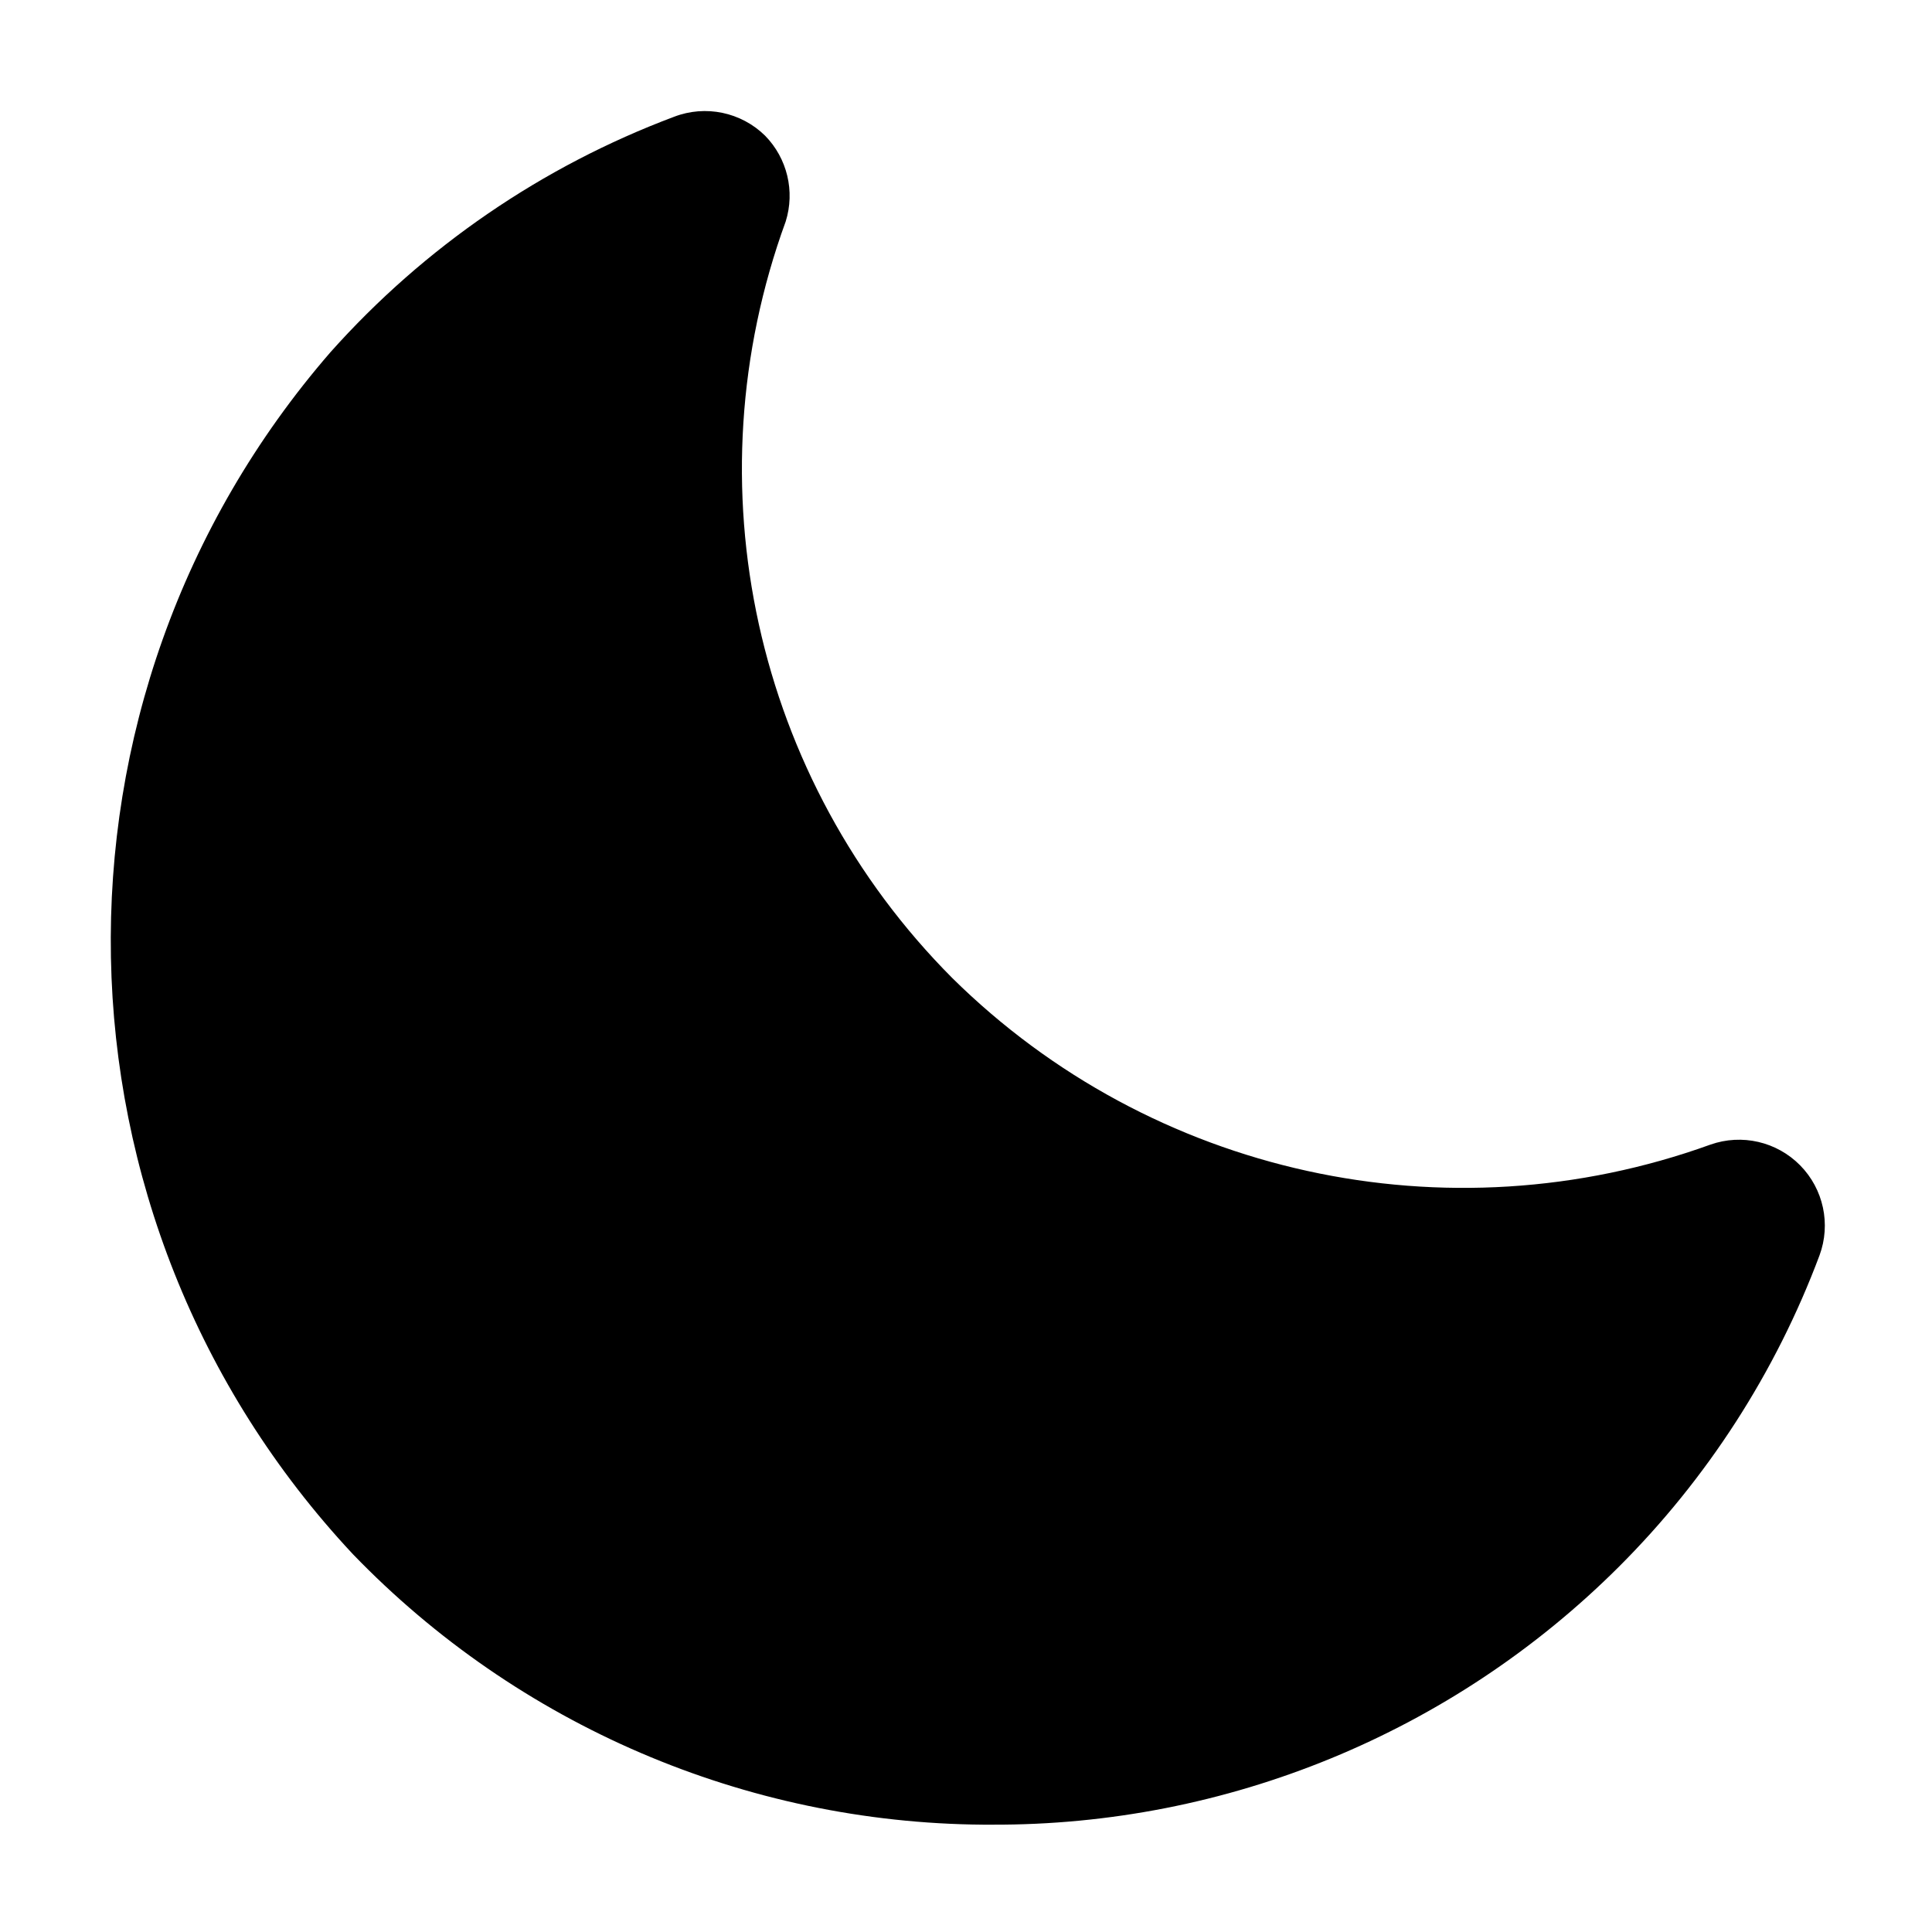
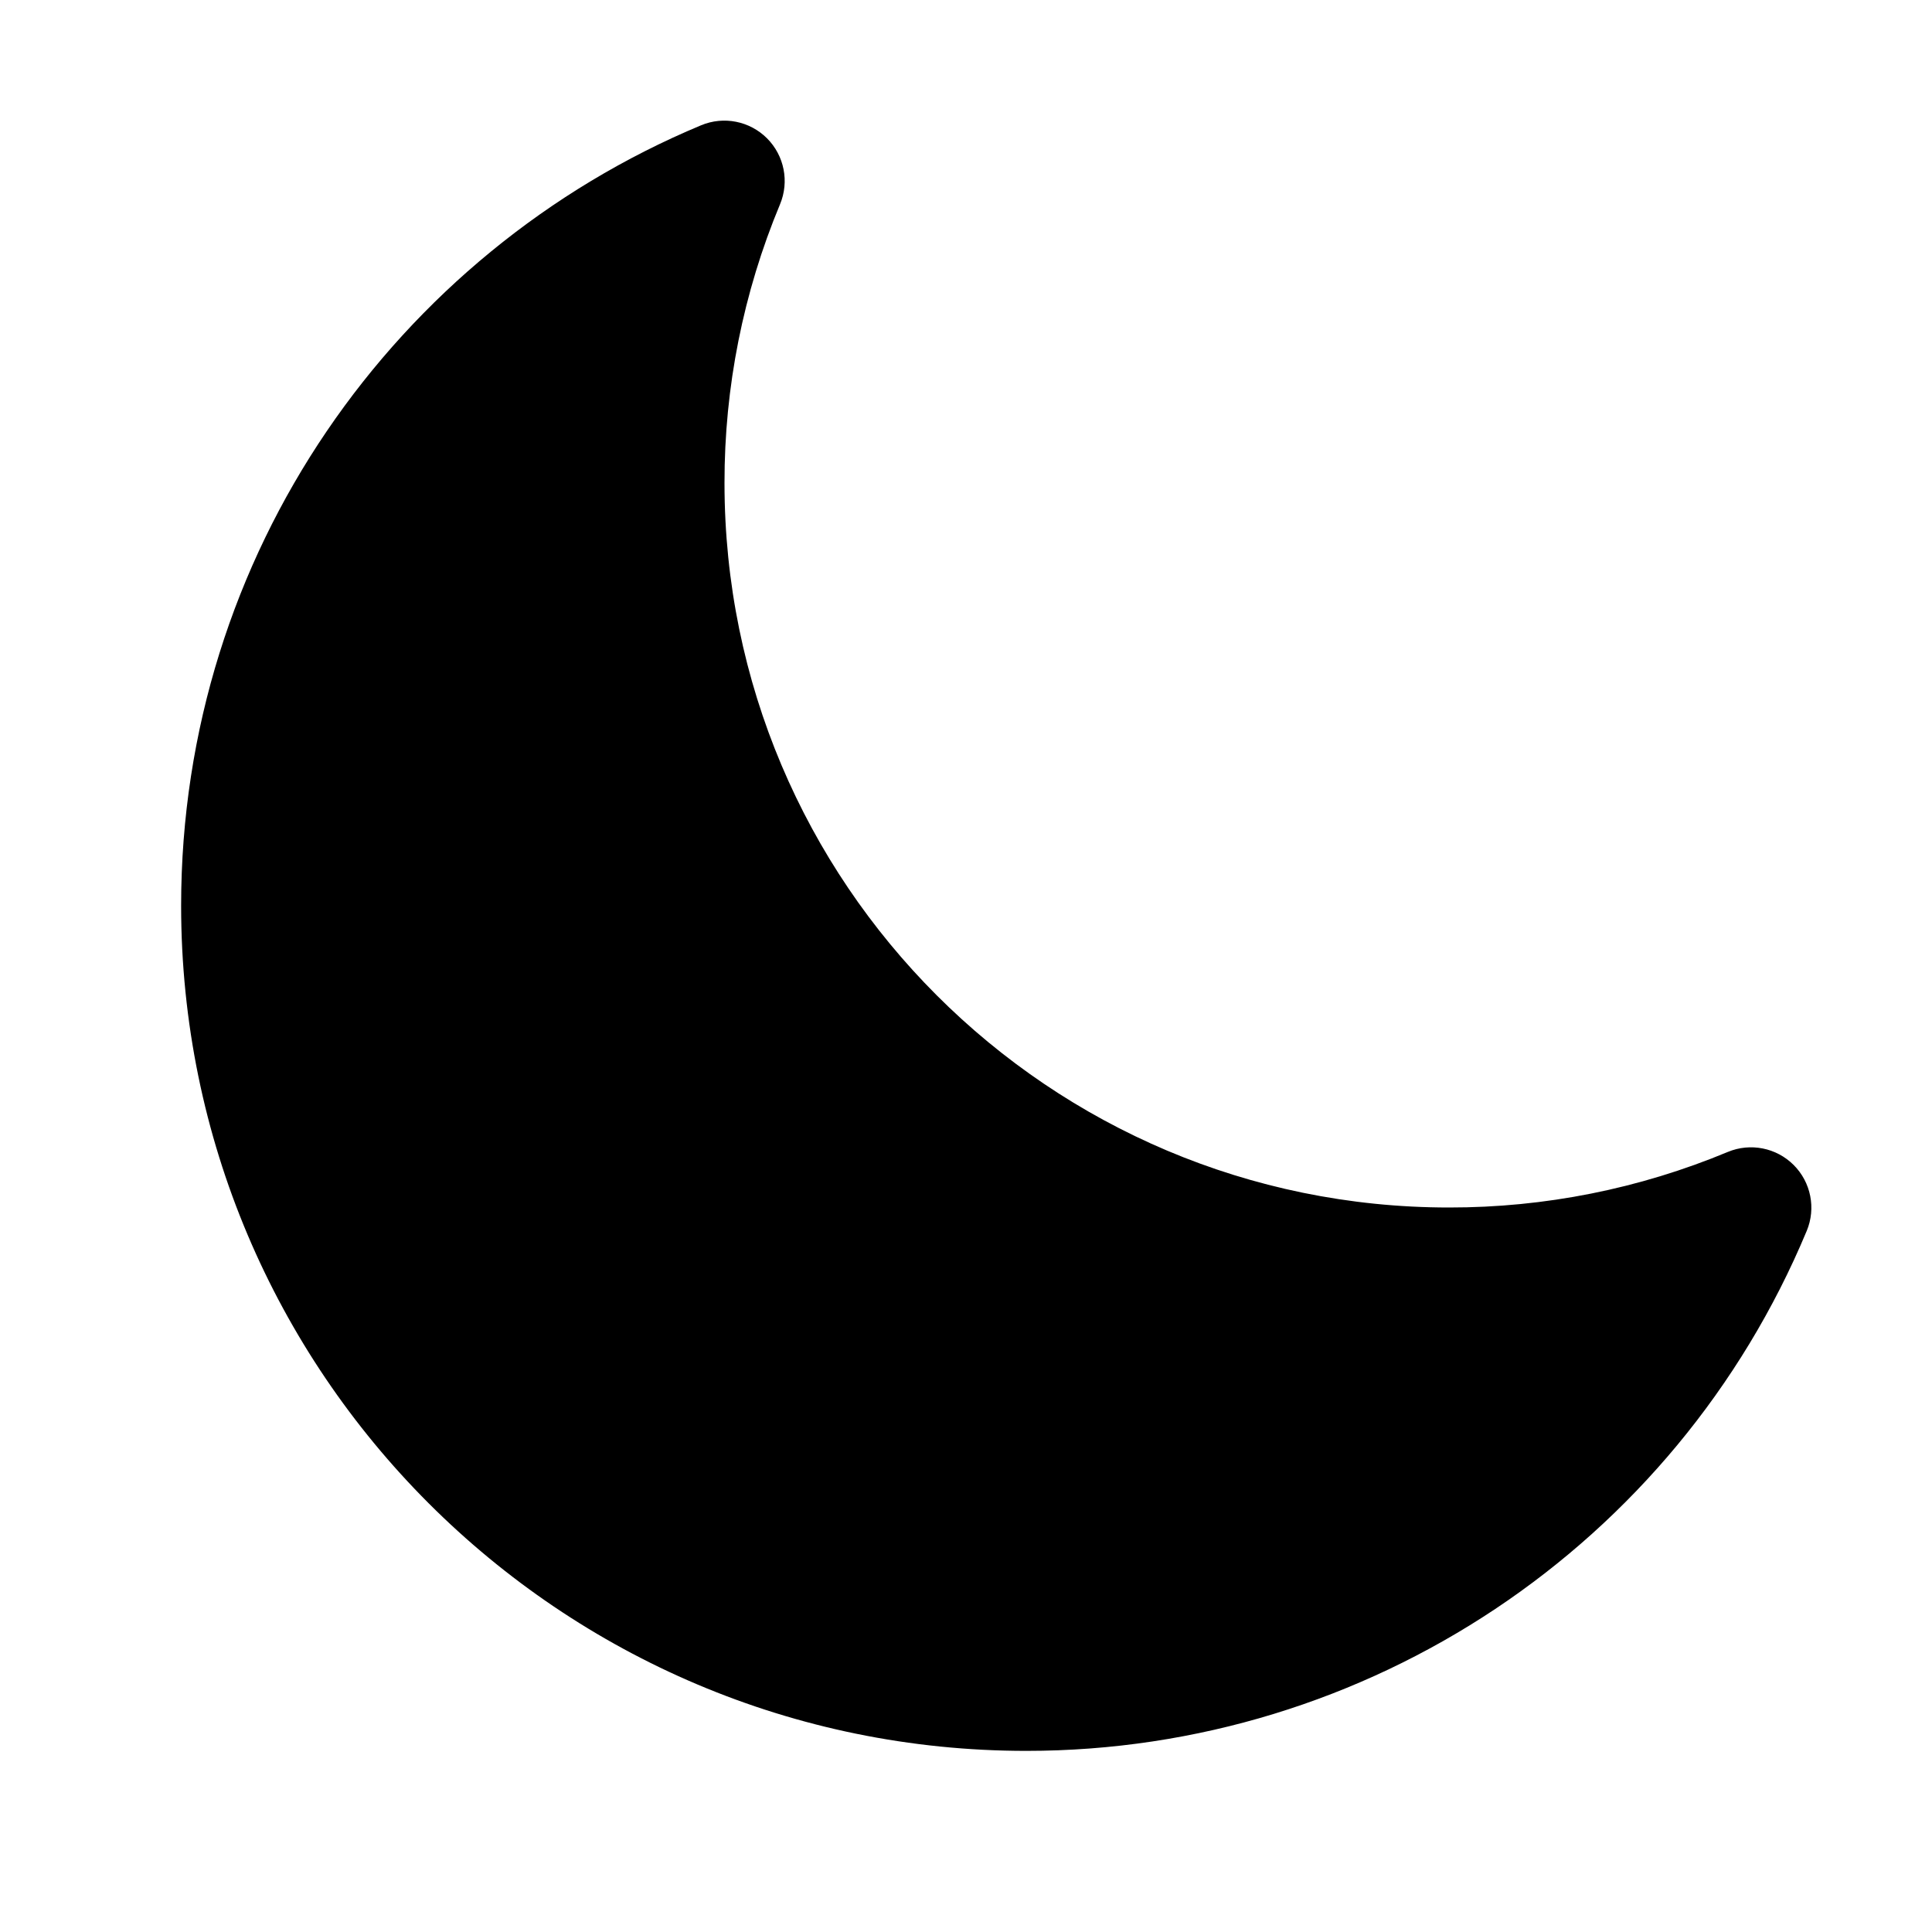
- <svg xmlns="http://www.w3.org/2000/svg" viewBox="0 0 1024 1024" fill="currentColor" height="1em" width="1em">
-   <path d="M525.653 967.111h-4.551a469.22 469.22 0 0 1-334.052-143.36 476.046 476.046 0 0 1-11.833-637.156 461.028 461.028 0 0 1 182.044-124.7 45.511 45.511 0 0 1 48.242 10.012 45.511 45.511 0 0 1 10.923 45.511 382.293 382.293 0 0 0 88.292 400.953 385.479 385.479 0 0 0 401.863 88.292 45.511 45.511 0 0 1 57.799 58.709A462.393 462.393 0 0 1 857.884 830.578a467.854 467.854 0 0 1-332.231 136.533z" />
+ <svg xmlns="http://www.w3.org/2000/svg" viewBox="0 0 24 24" fill="currentColor" height="1em" width="1em">
+   <path d="M9.528 1.718a.75.75 0 01.162.819A8.97 8.97 0 009 6a9 9 0 009 9 8.97 8.97 0 003.463-.69.75.75 0 01.981.98 10.503 10.503 0 01-9.694 6.46c-5.799 0-10.5-4.701-10.5-10.5 0-4.368 2.667-8.112 6.46-9.694a.75.75 0 01.818.162z" />
</svg>
